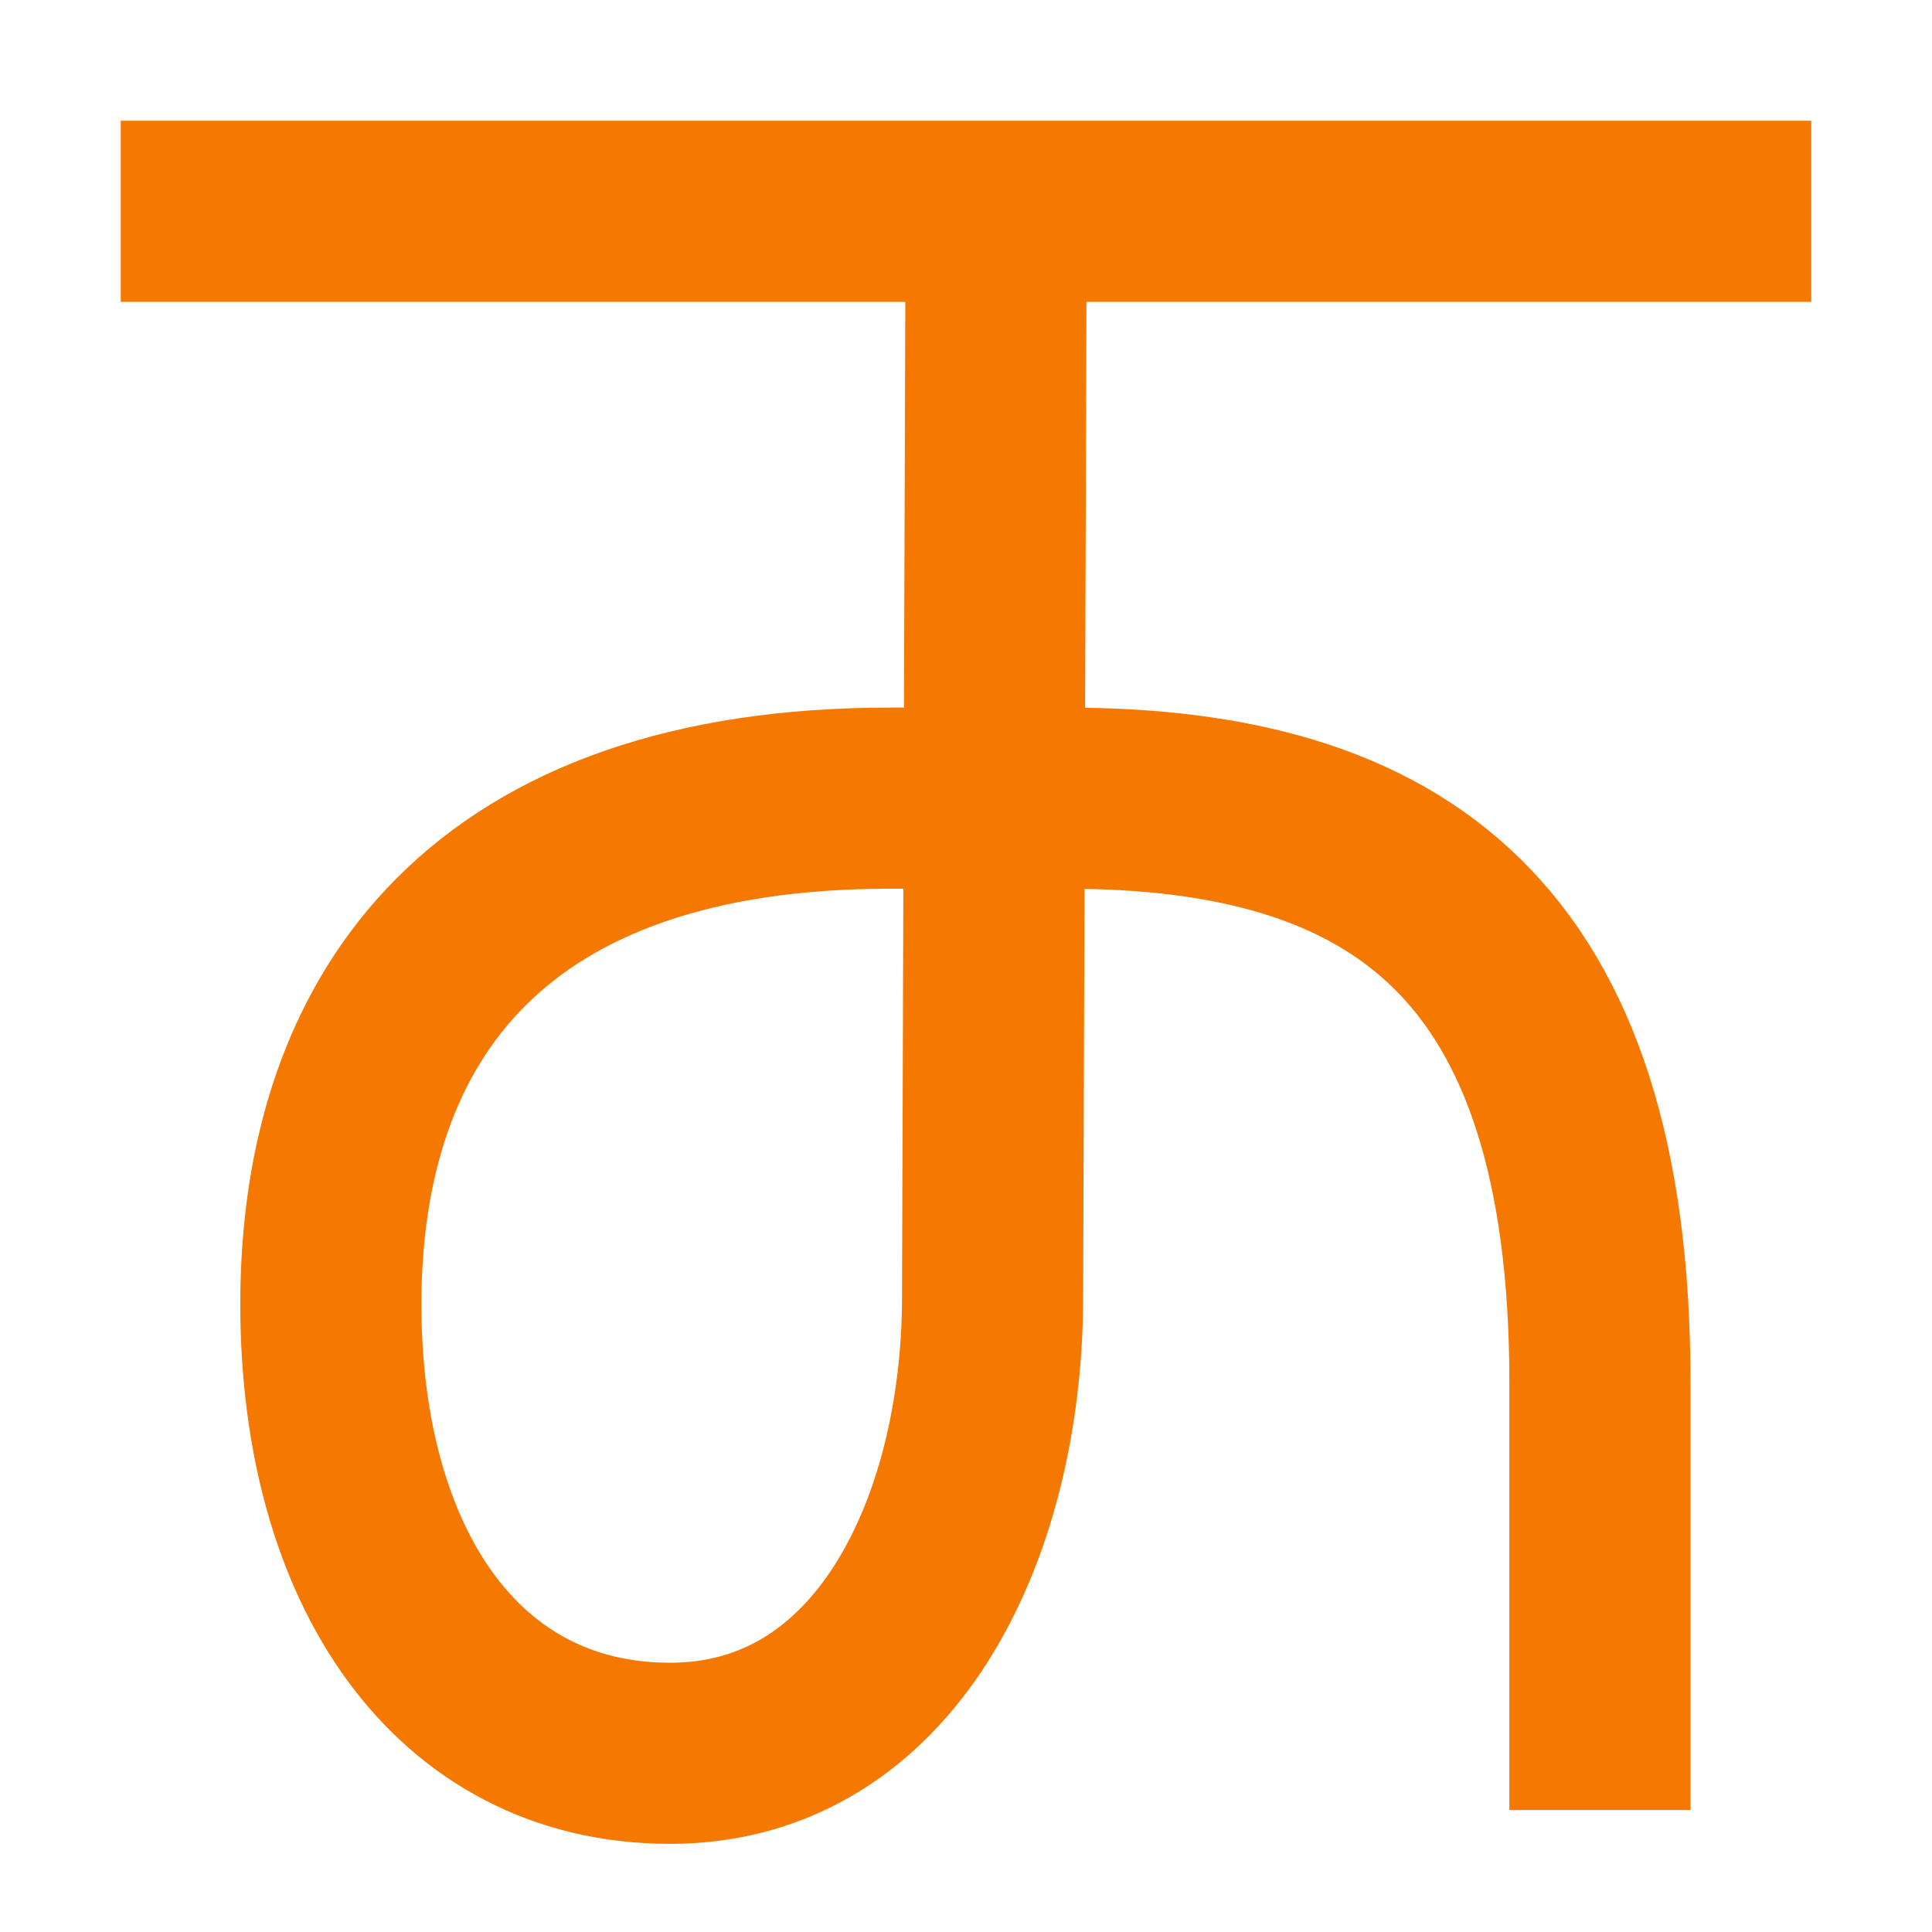
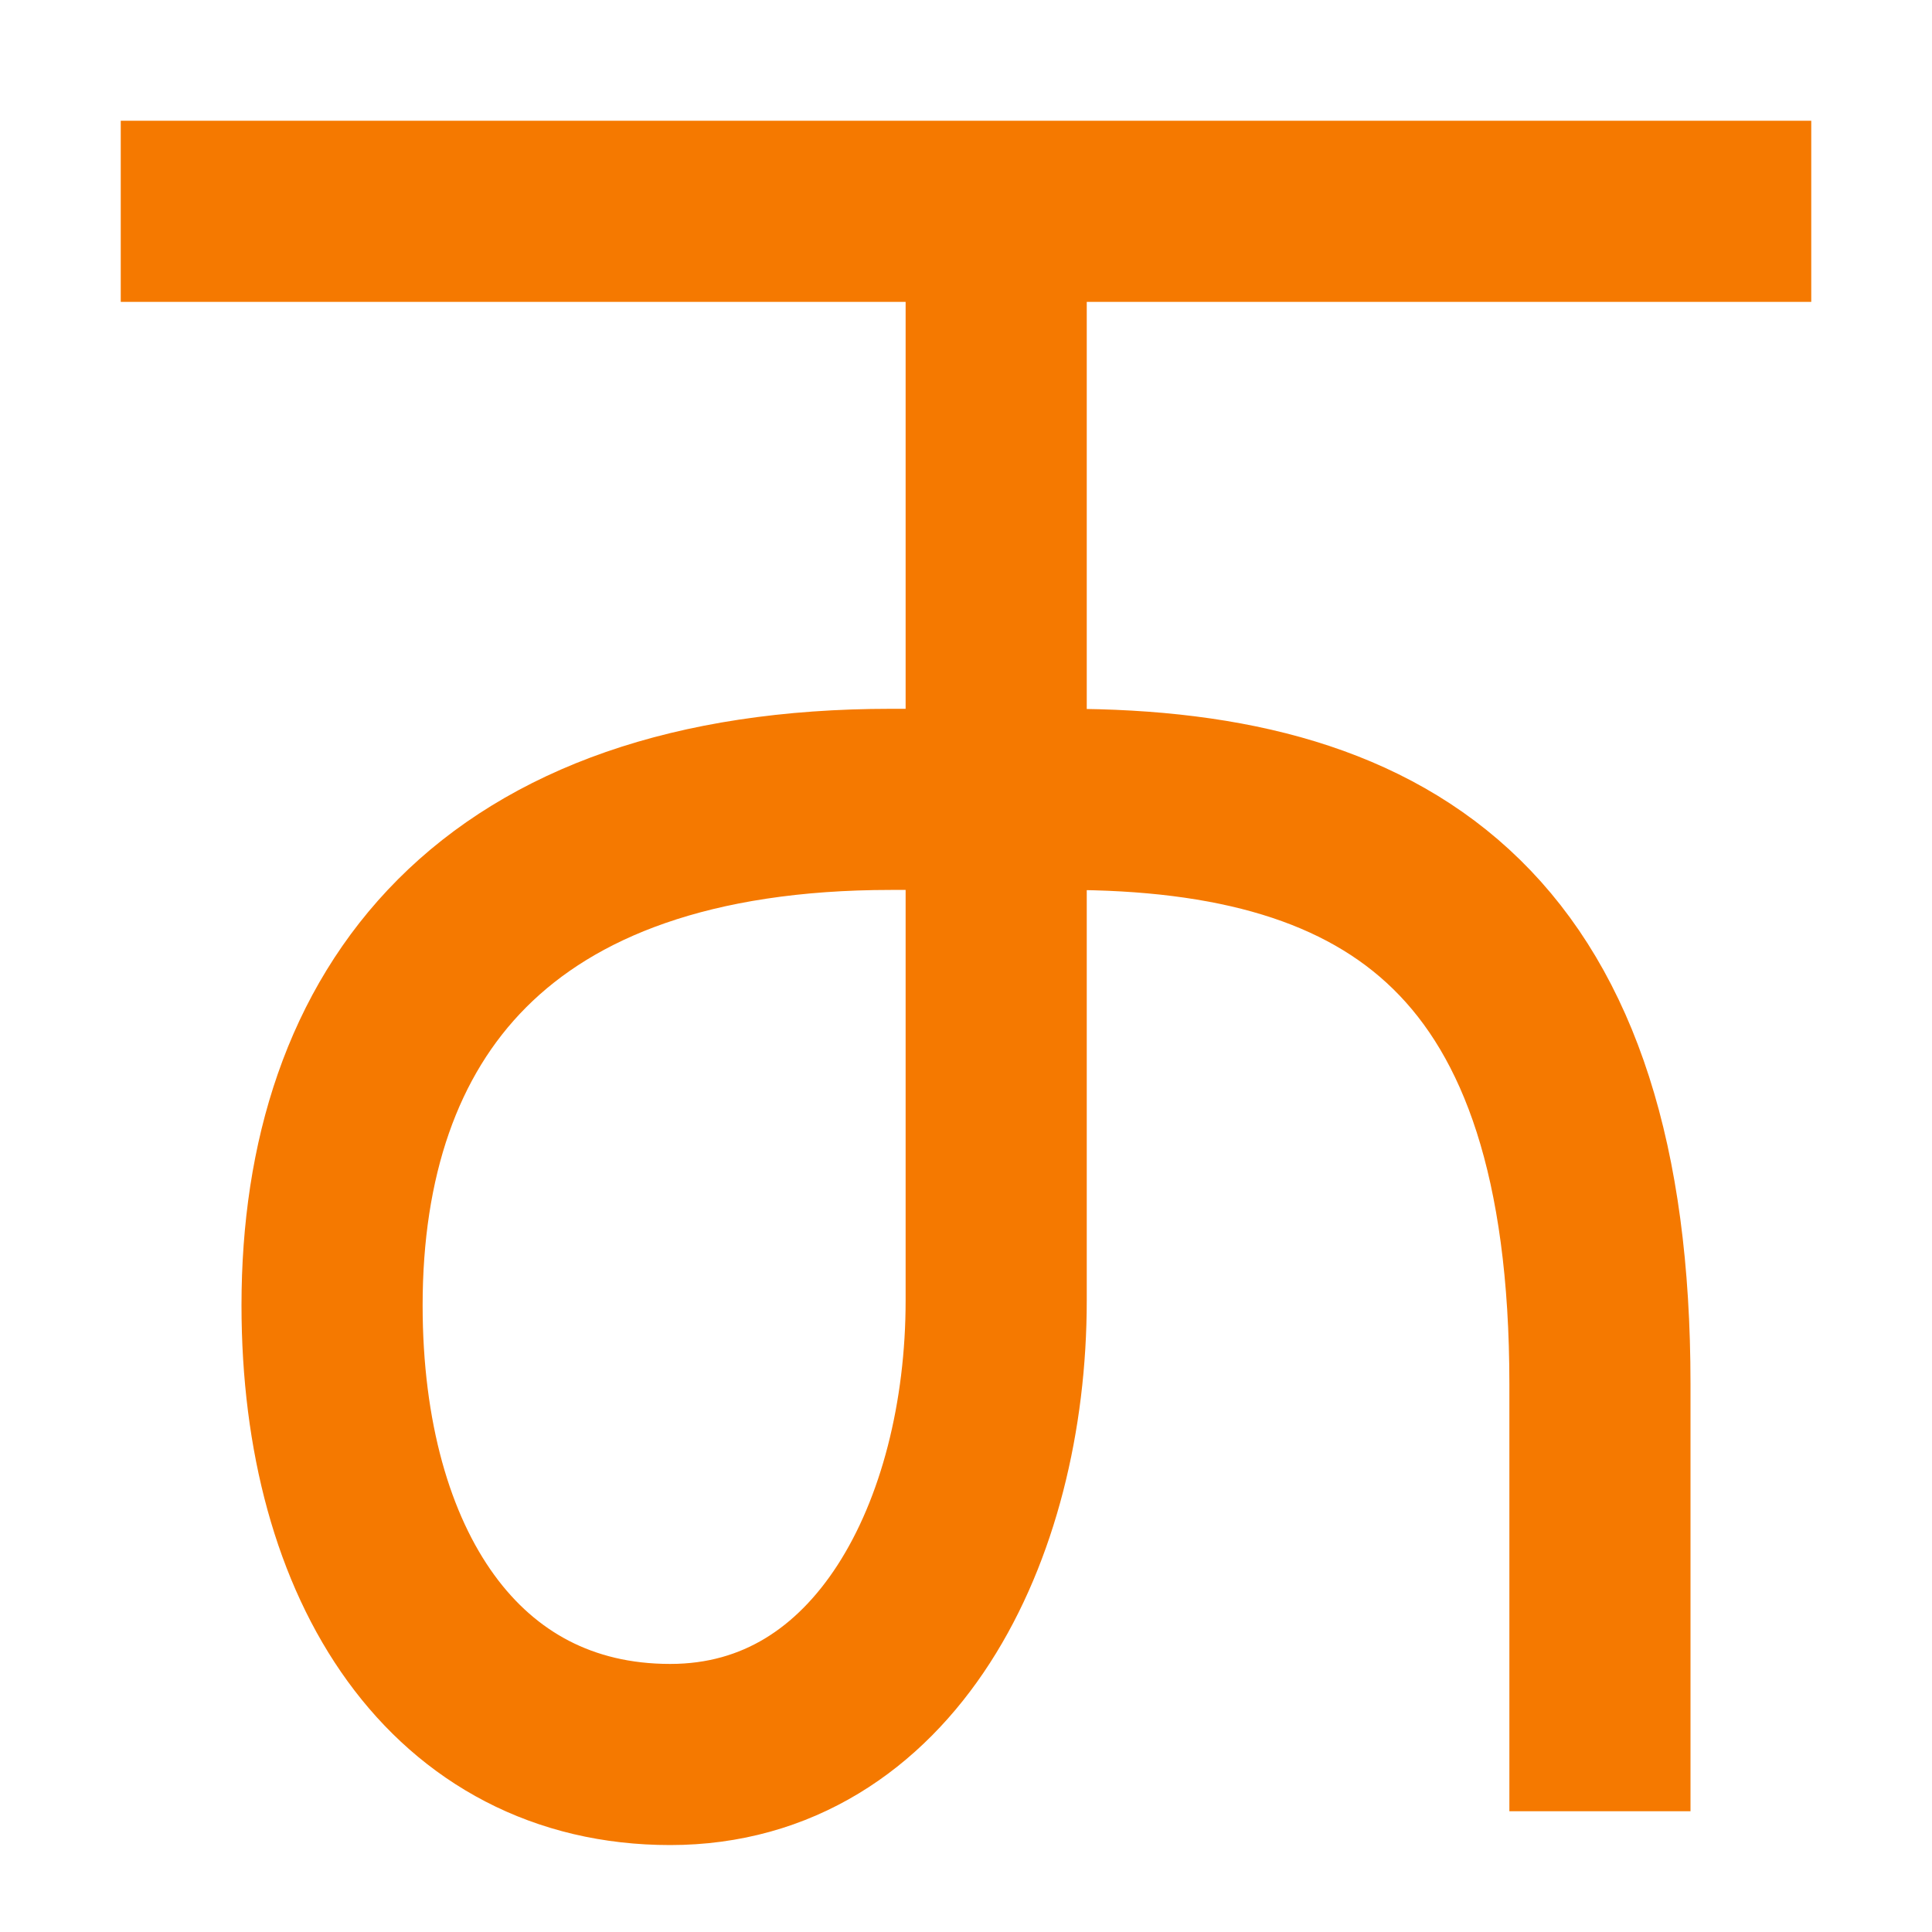
<svg xmlns="http://www.w3.org/2000/svg" height="16" viewBox="0 0 16 16" width="16">
  <g fill="none" stroke="#f57900" stroke-width="1.5">
    <path d="m1 1.75h14" />
-     <path d="m8.25 1.73-.03 9.04c-.01 1.9-.89 3.75-2.67 3.75-1.77 0-2.81-1.55-2.81-3.72 0-2.41 1.33-4.19 4.63-4.19h1.46c2.73 0 4.42 1.15 4.42 4.84v3.54" />
+     <path d="m8.25 1.73v9.04c0 1.91-.92 3.76-2.7 3.76-1.77 0-2.8-1.55-2.8-3.72 0-2.41 1.33-4.19 4.63-4.19h1.45c2.73 0 4.42 1.15 4.42 4.84v3.54" />
  </g>
</svg>
